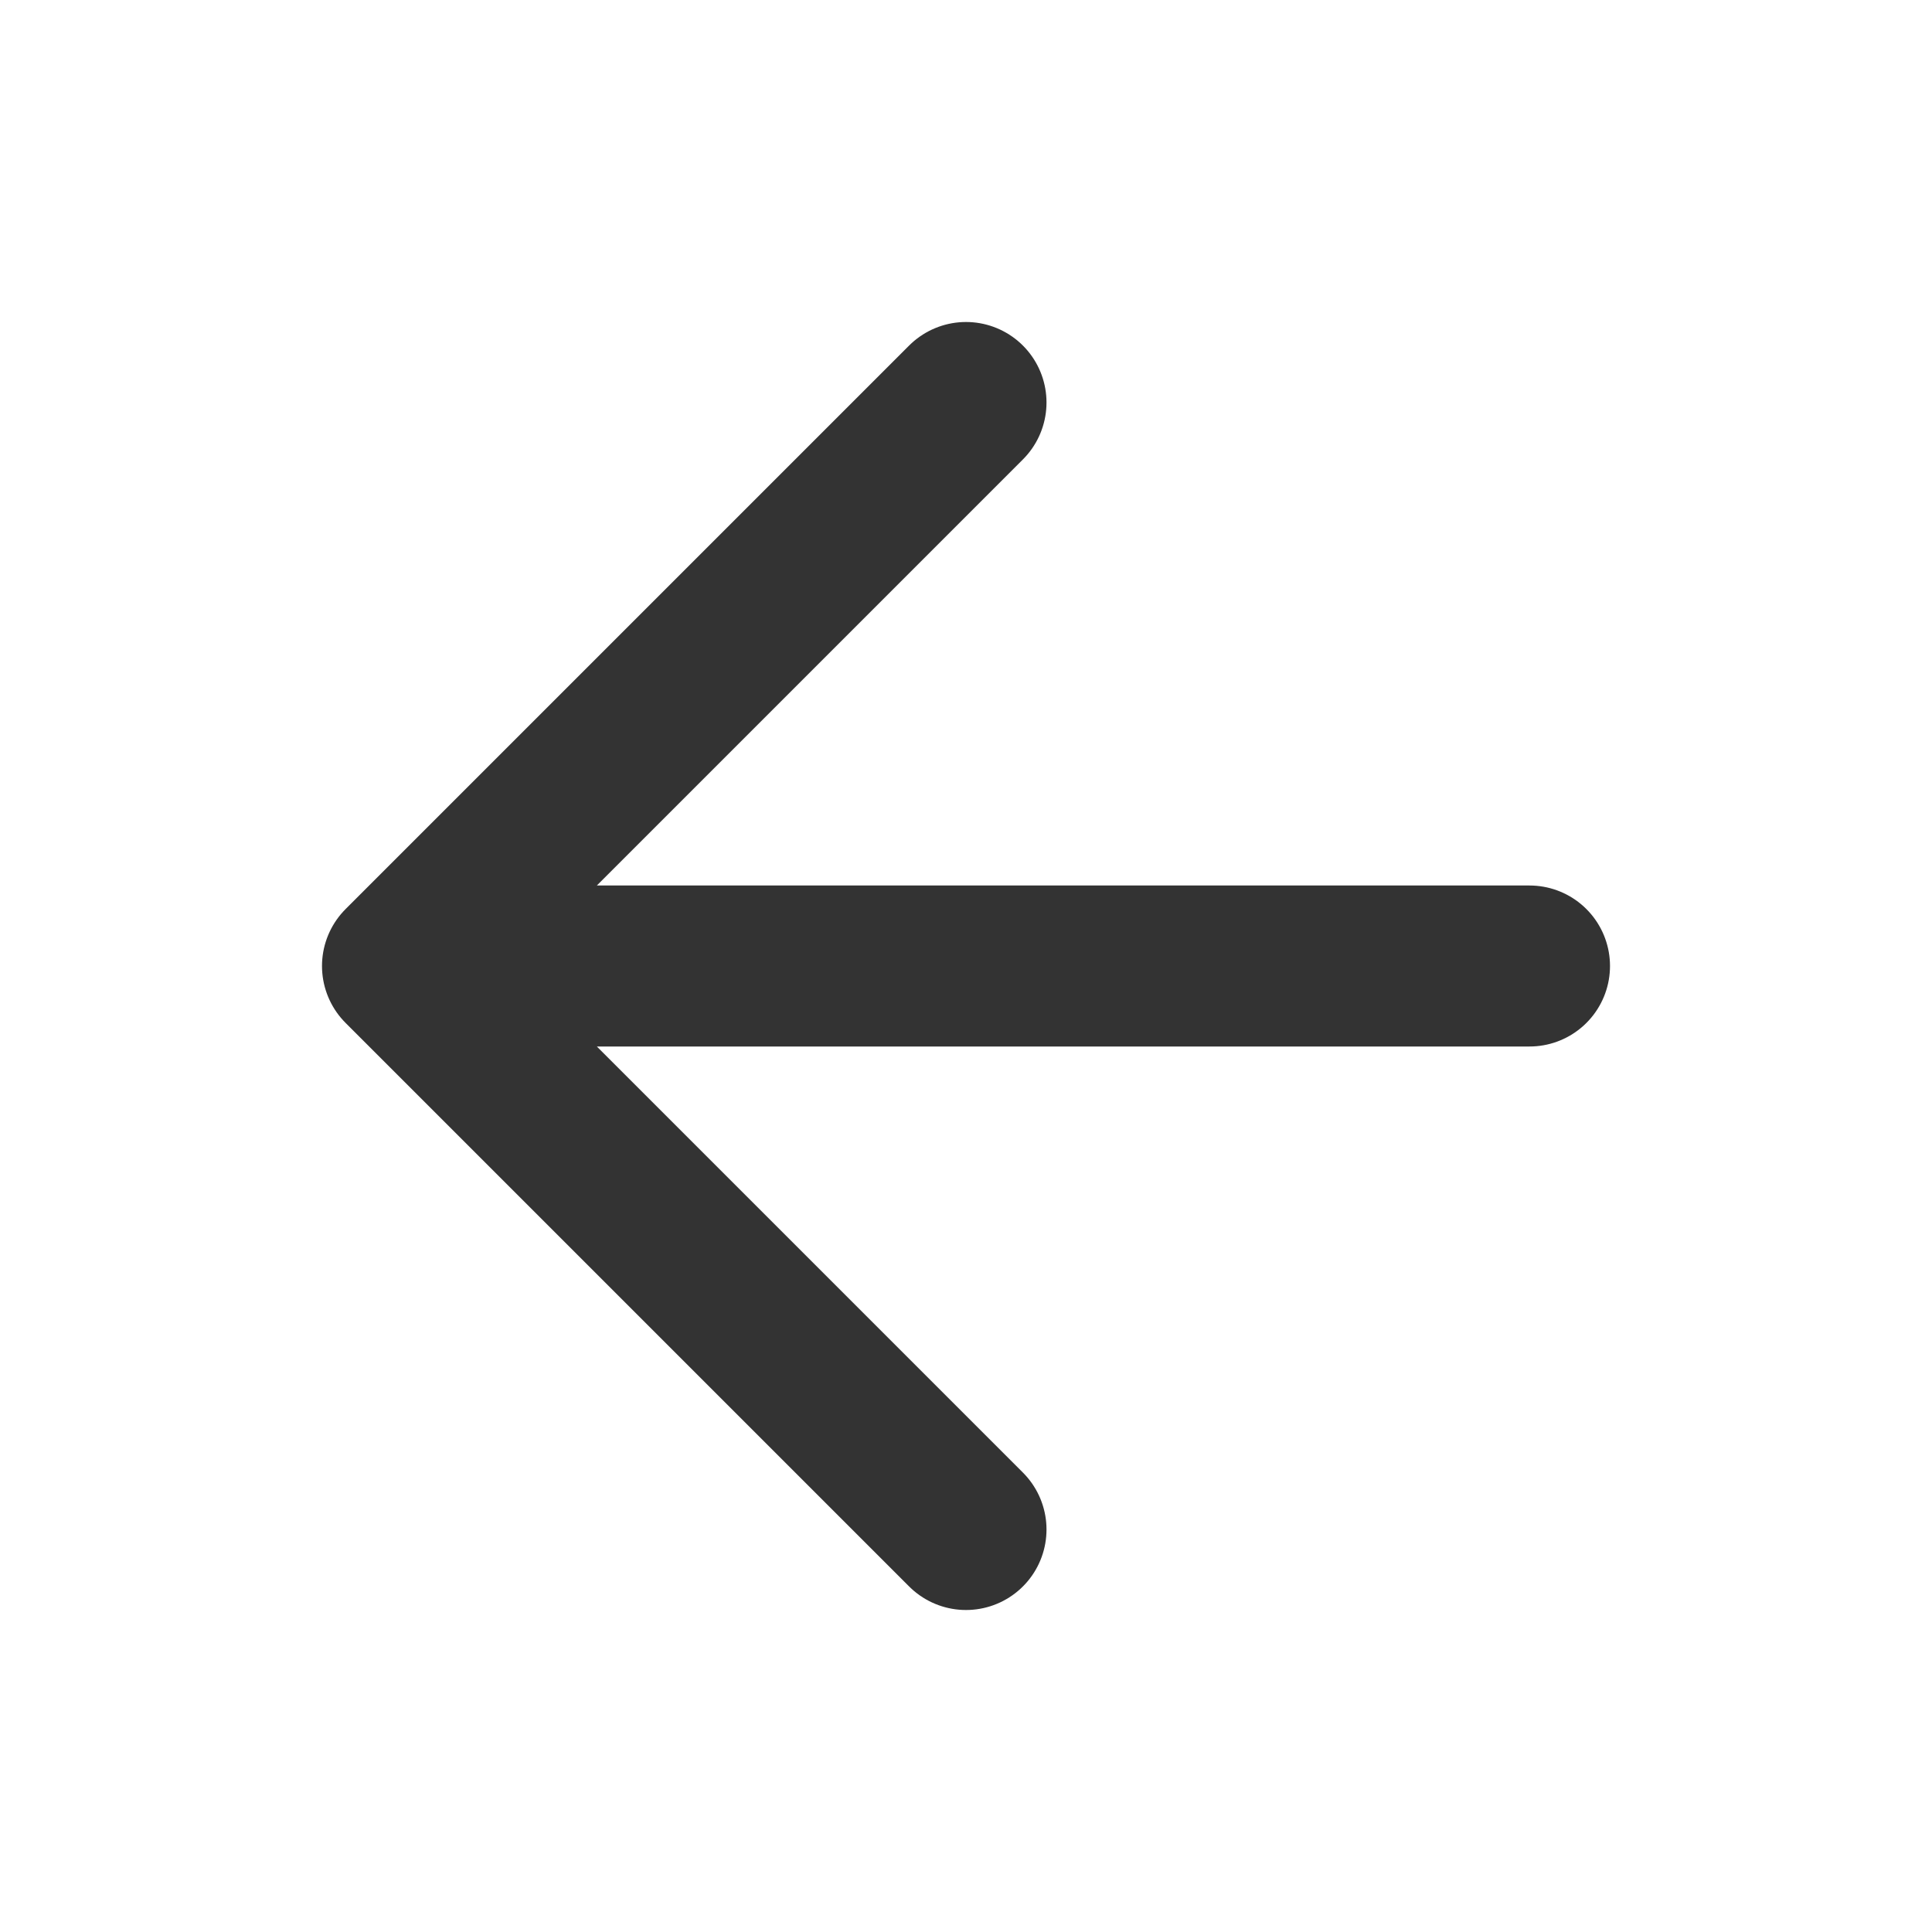
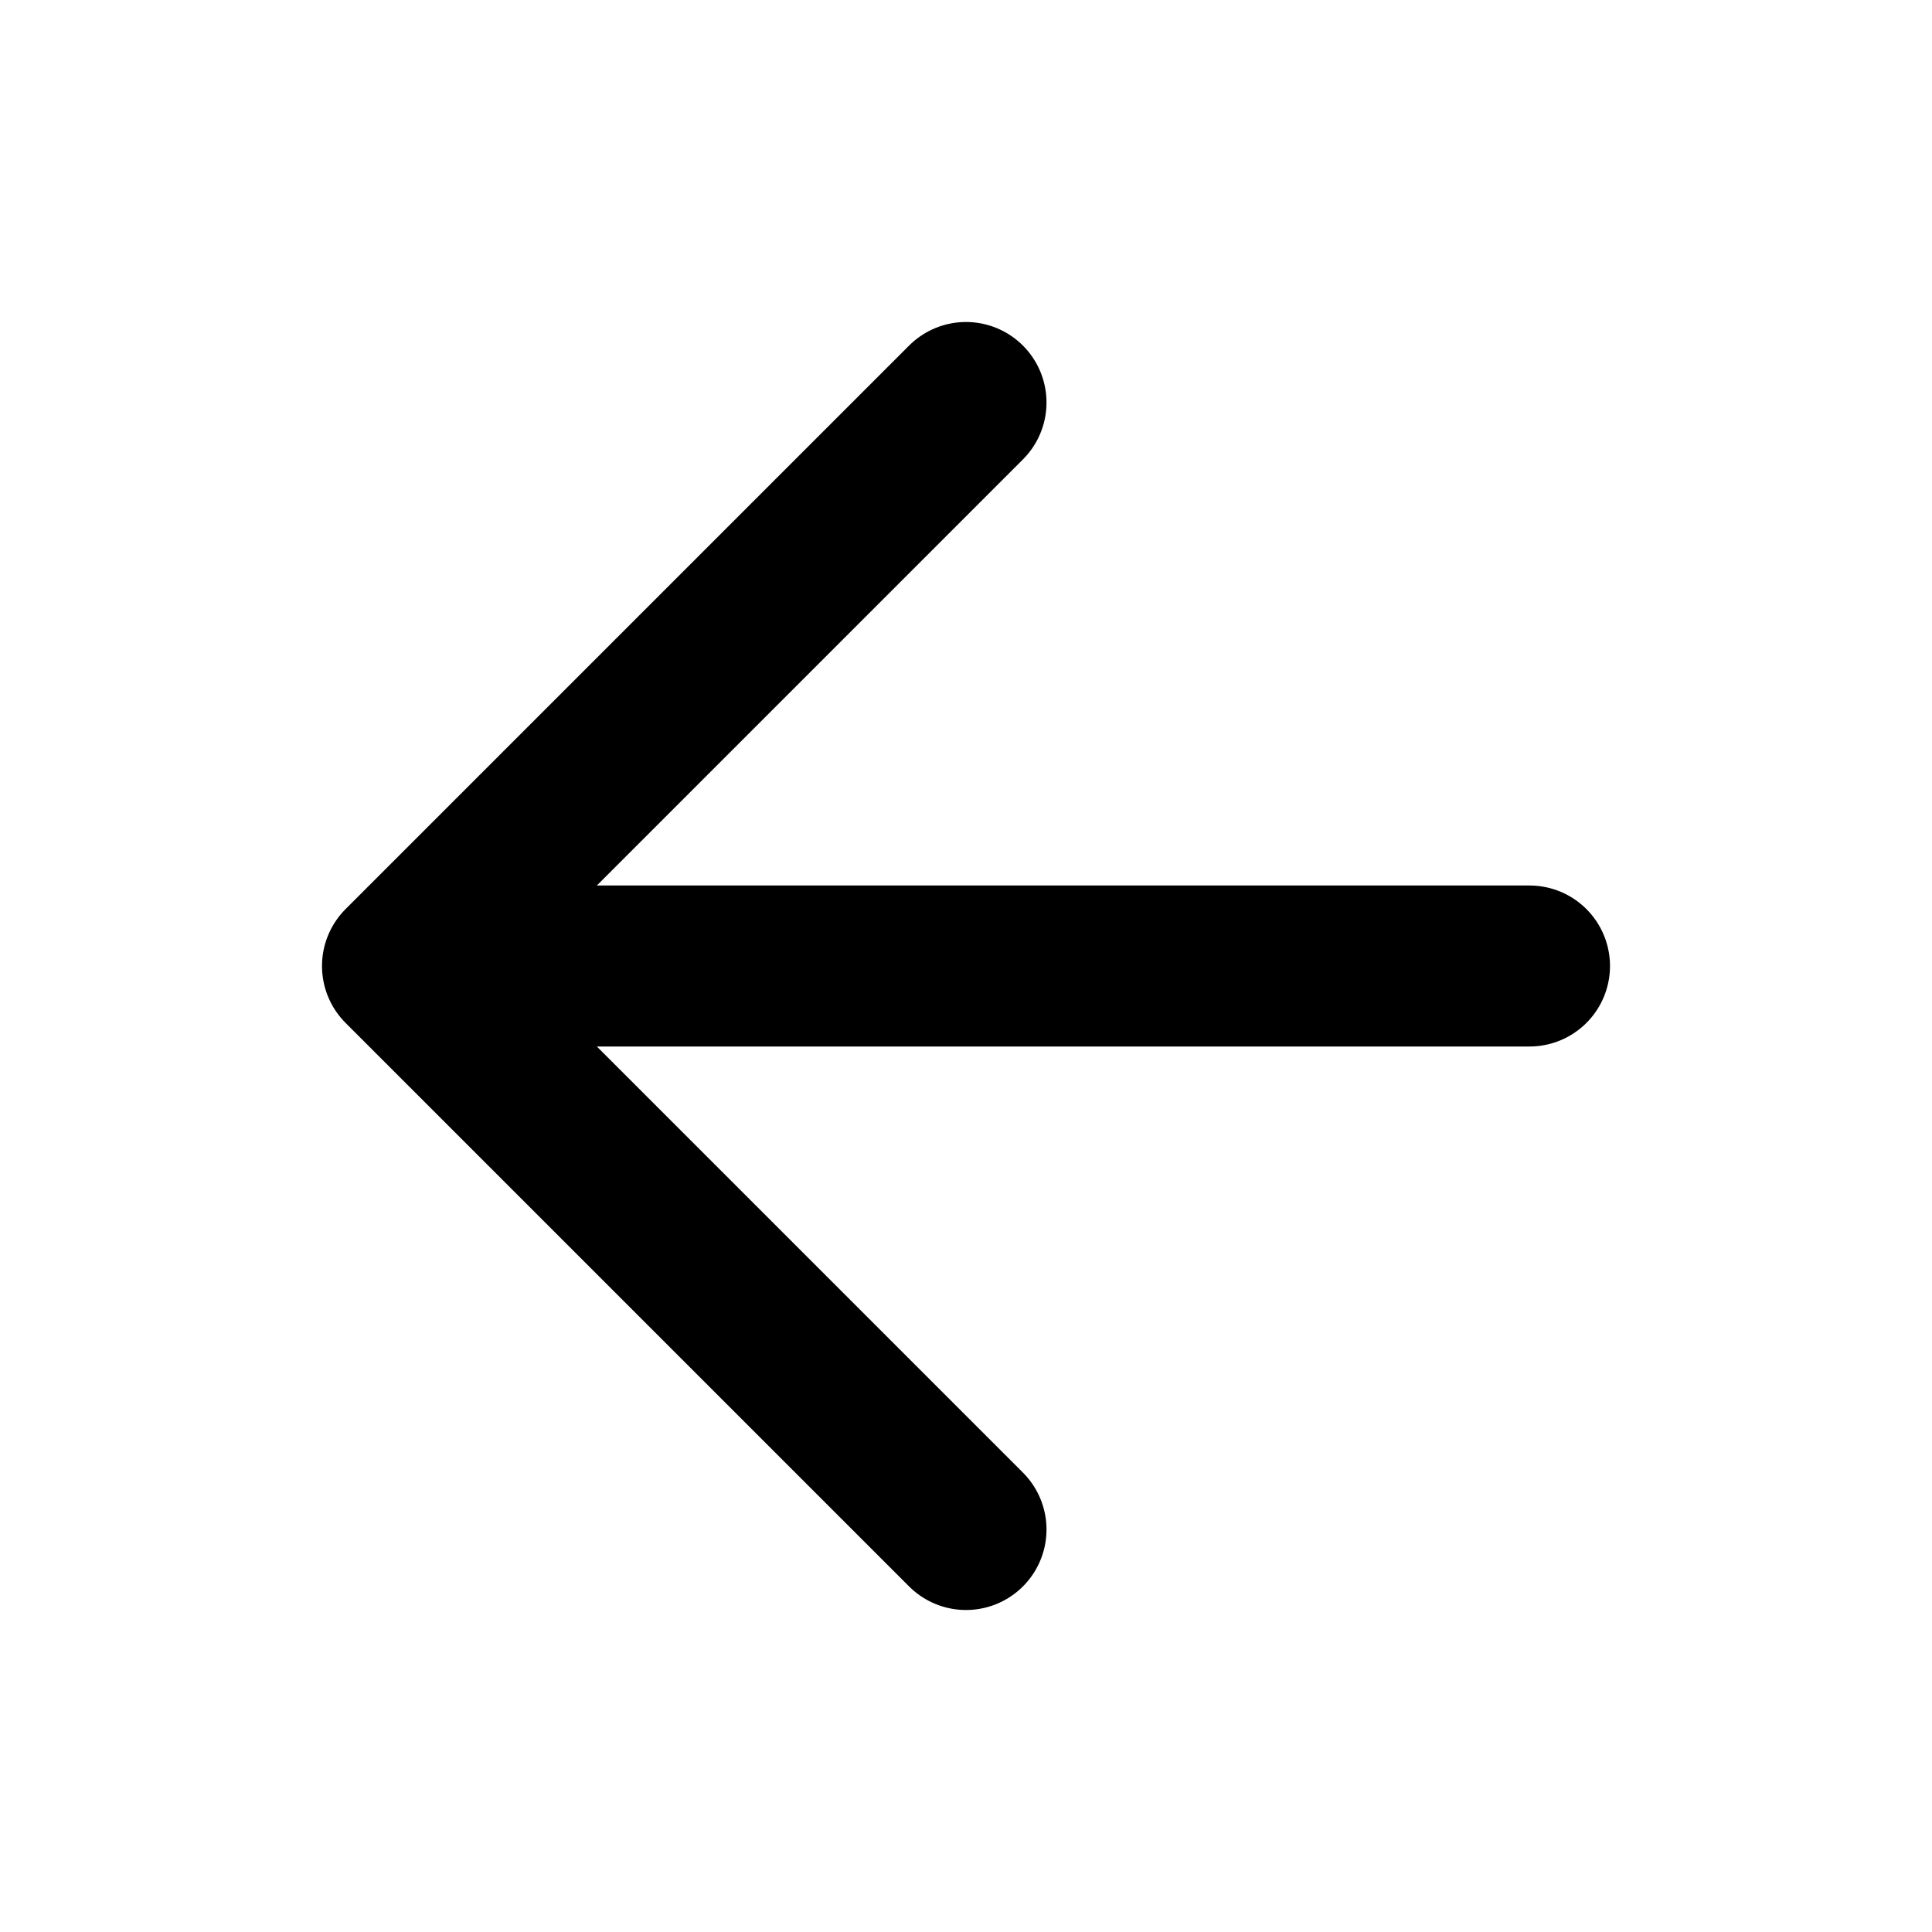
<svg xmlns="http://www.w3.org/2000/svg" width="24" height="24" viewBox="0 0 24 24" fill="none">
-   <path d="M19 12H5M5 12L12 19M5 12L12 5" stroke="#333333" stroke-width="2" stroke-linecap="round" stroke-linejoin="round" />
+   <path d="M19 12H5M5 12L12 19M5 12L12 5" stroke="currentColor" stroke-width="2" stroke-linecap="round" stroke-linejoin="round" />
</svg>
